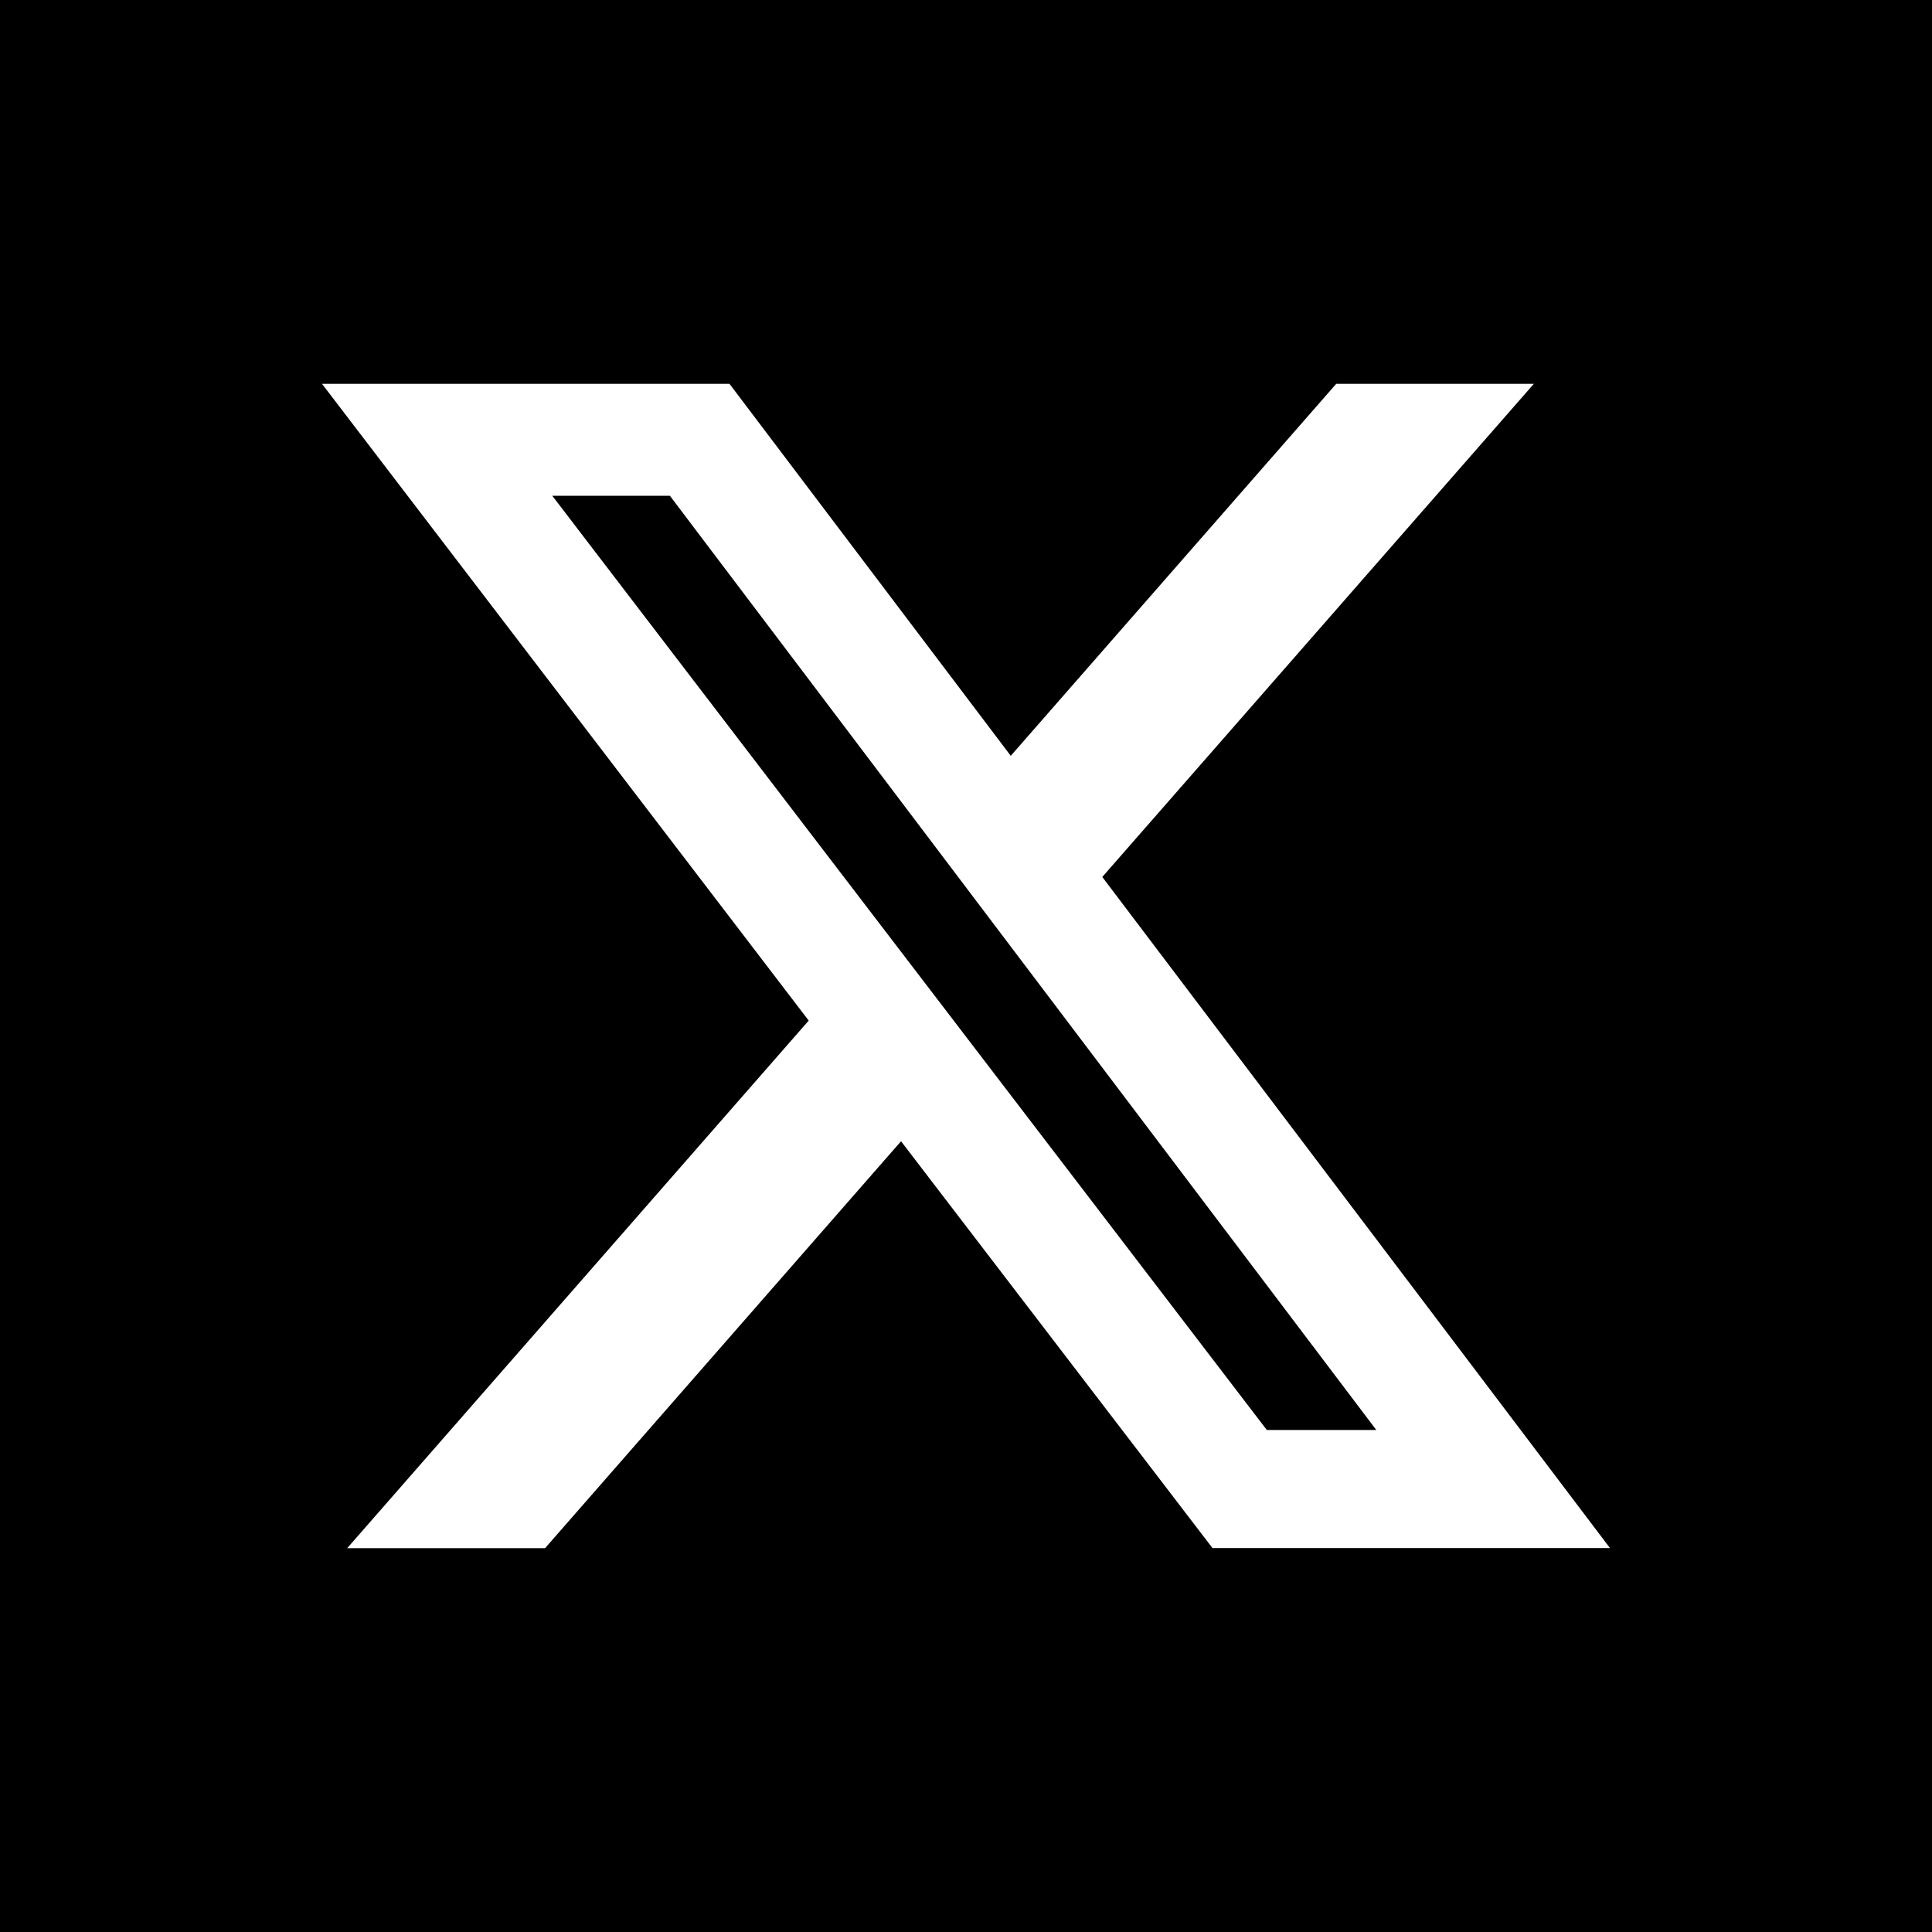
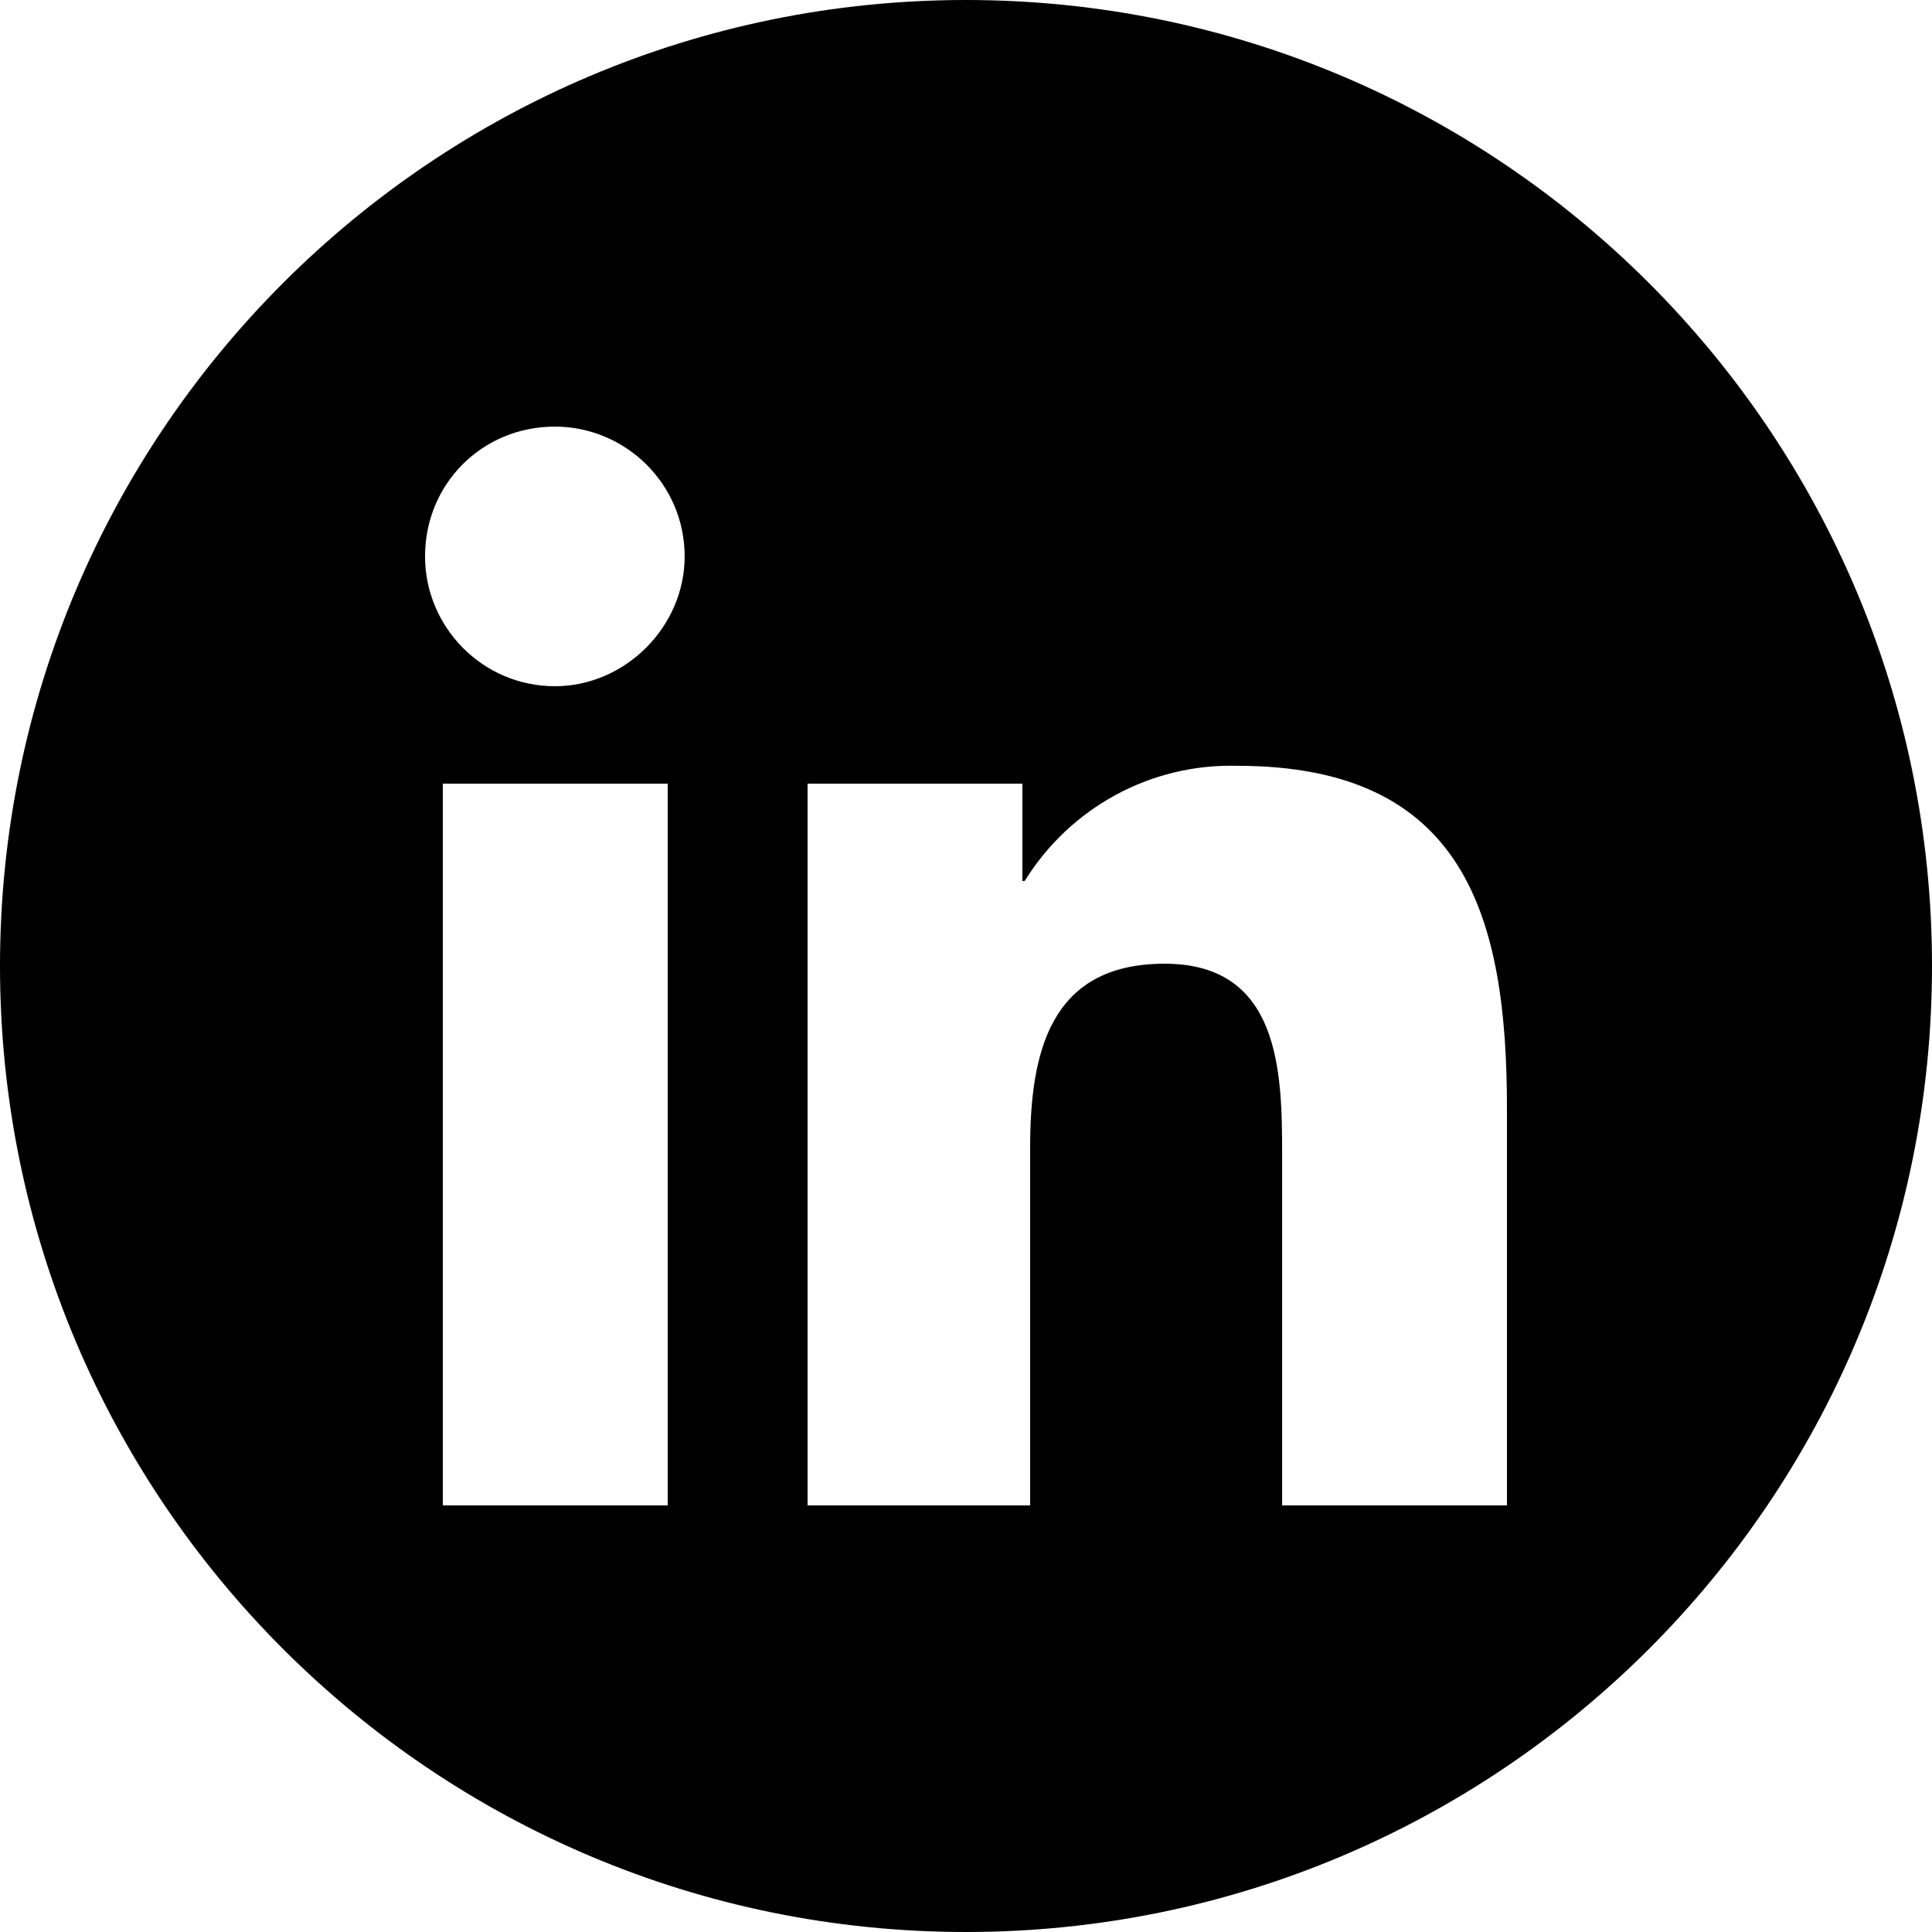
- <svg viewBox="0 0 24 24">
-   <polygon points="6.861 6.159 15.737 17.764 17.097 17.764 8.322 6.159 6.861 6.159" />
-   <path d="m0,0v24h24V0H0Zm15.063,19.232l-3.87-5.055-4.422,5.055h-2.458l5.733-6.554-6.046-7.91h5.062l3.494,4.621,4.043-4.621h2.455l-5.361,6.126,6.307,8.337h-4.937Z" />
+ <svg viewBox="0 0 16 16">
+   <g id="linkedin">
+     <path d="M8 0C3.584 0 0 3.584 0 8C0 12.416 3.584 16 8 16C12.416 16 16 12.416 16 8C16 3.584 12.416 0 8 0ZM5.53 12.467H3.667V6.49H5.53V12.467ZM4.595 5.683C3.994 5.683 3.52 5.19 3.52 4.608C3.52 4.006 3.994 3.533 4.595 3.533C5.178 3.533 5.67 4.006 5.67 4.608C5.67 5.19 5.178 5.683 4.595 5.683ZM12.48 12.467H10.618V9.555C10.618 8.87 10.598 7.981 9.645 7.981C8.691 7.981 8.531 8.723 8.531 9.51V12.467H6.688V6.49H8.467V7.296H8.486C8.858 6.694 9.523 6.323 10.246 6.342C12.128 6.342 12.48 7.584 12.48 9.178L12.48 12.467Z" fill="currentColor" />
+   </g>
</svg>
